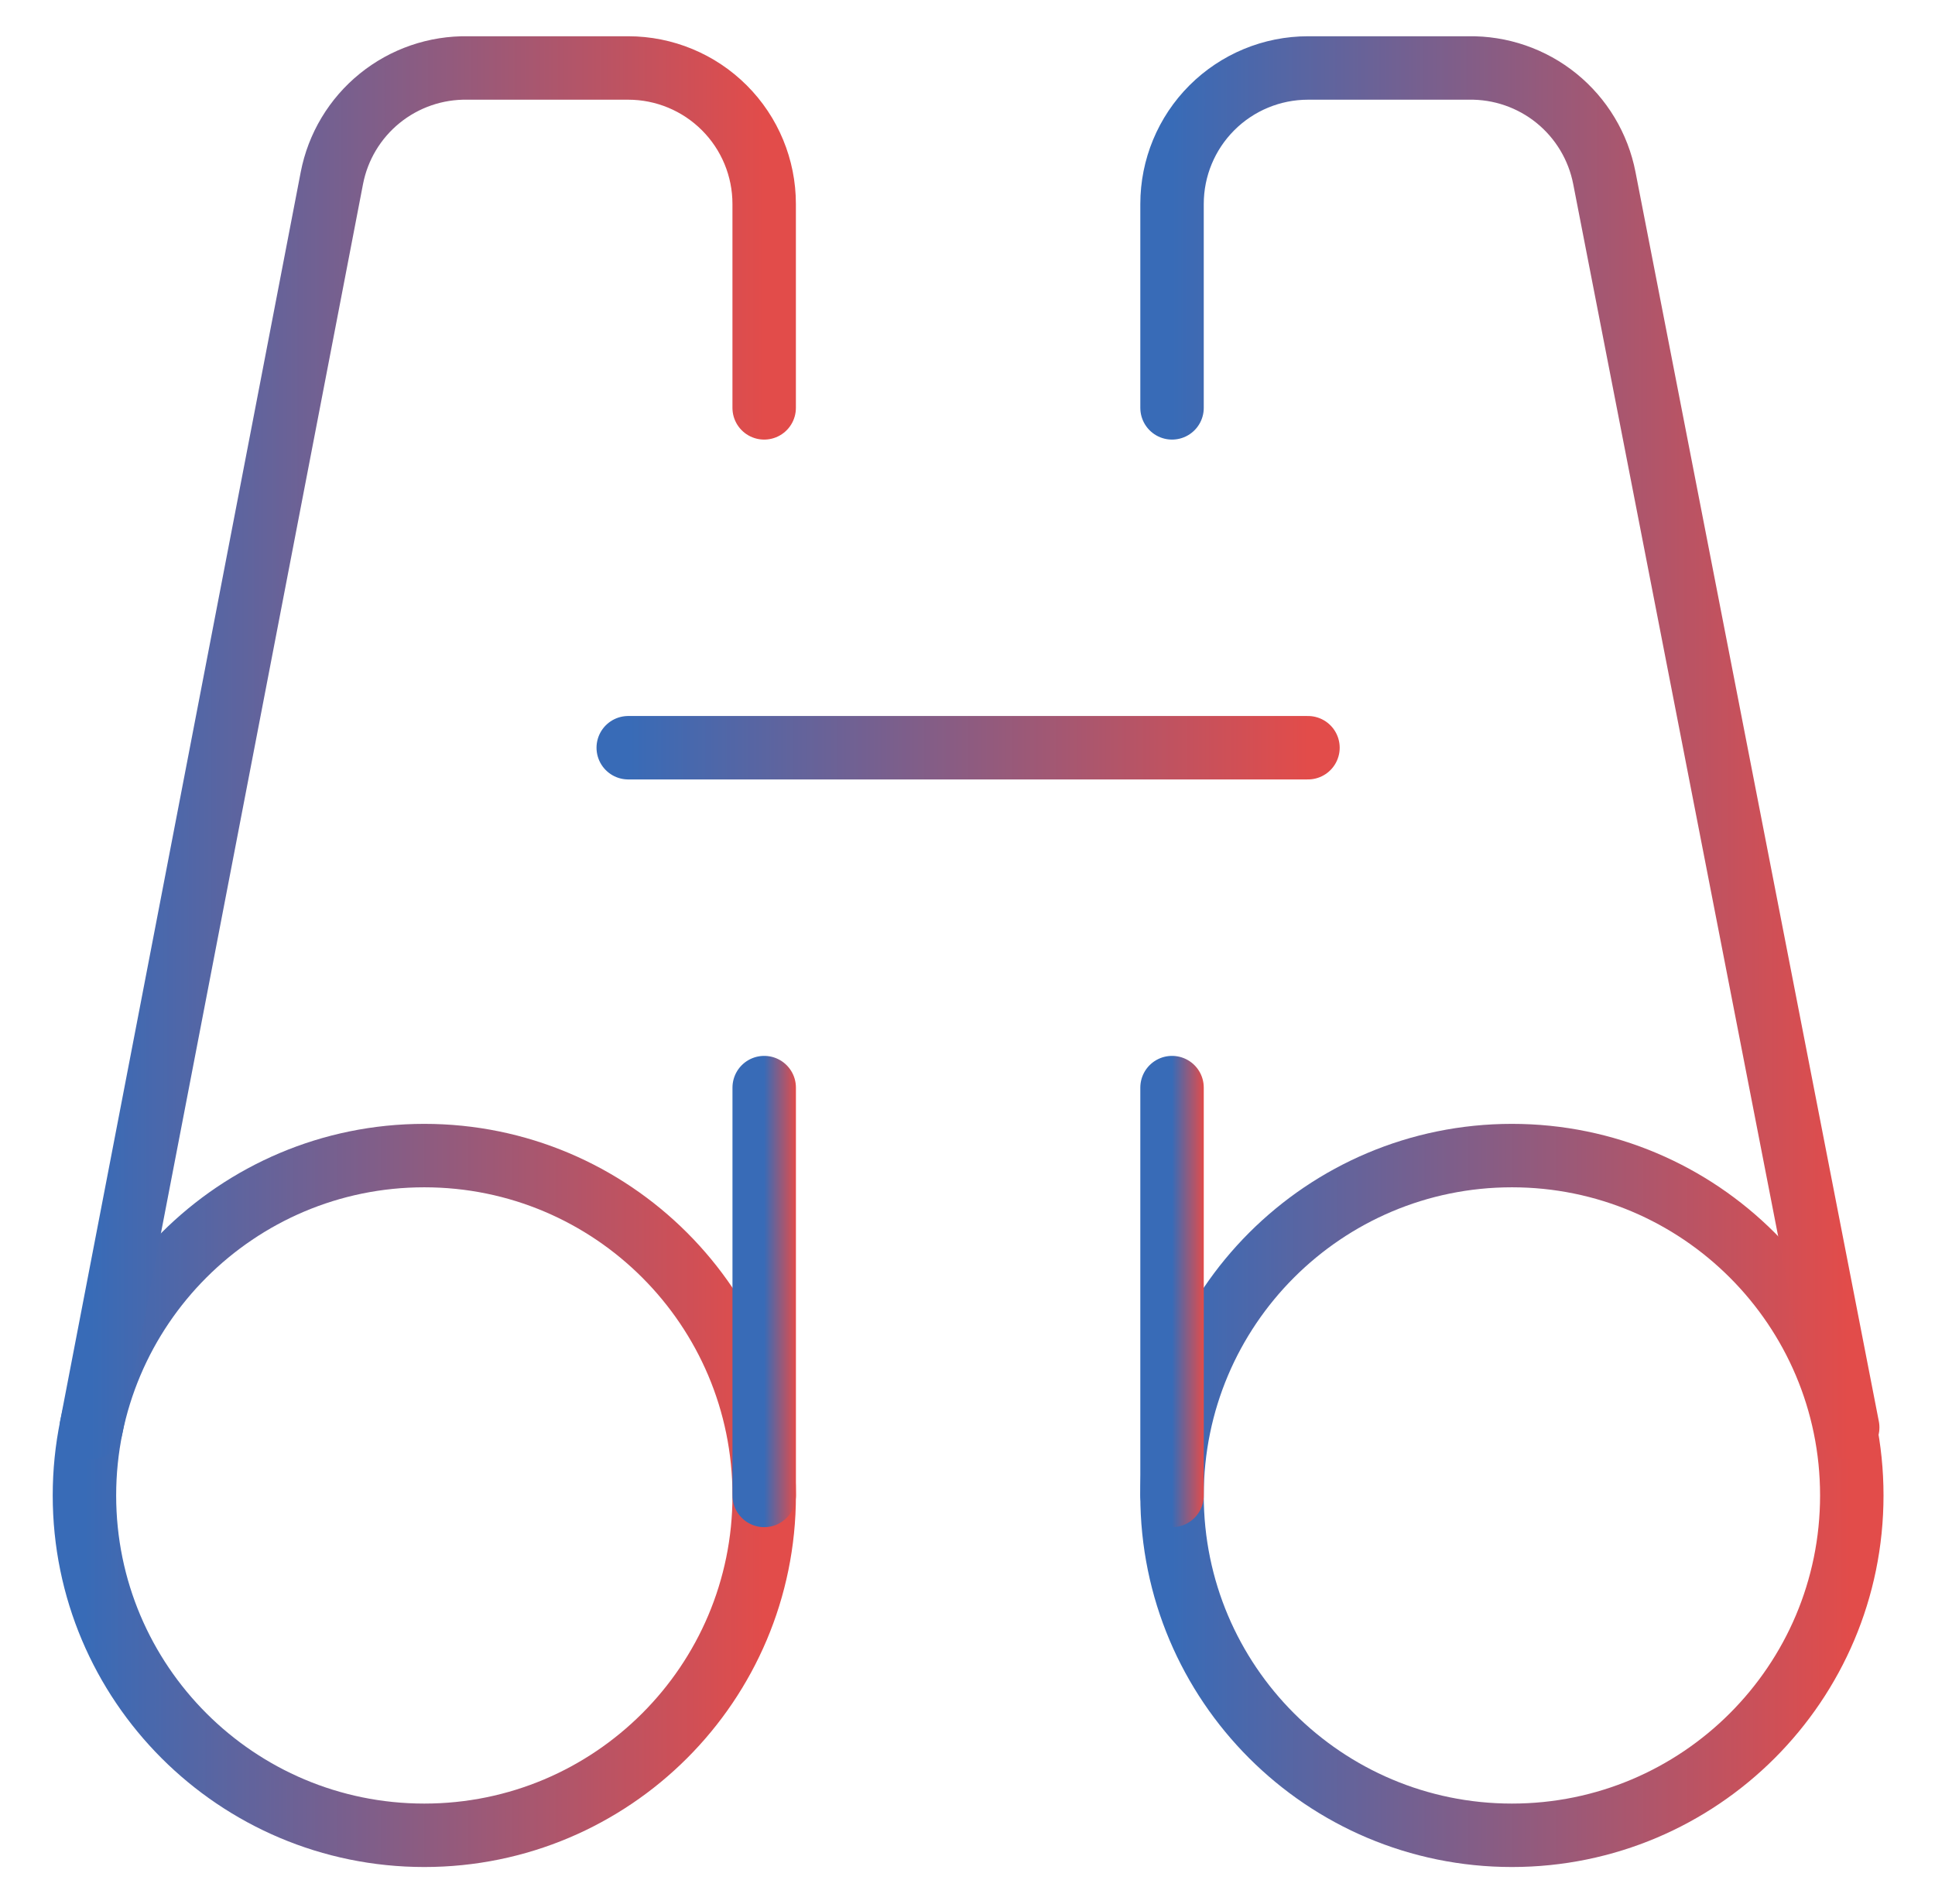
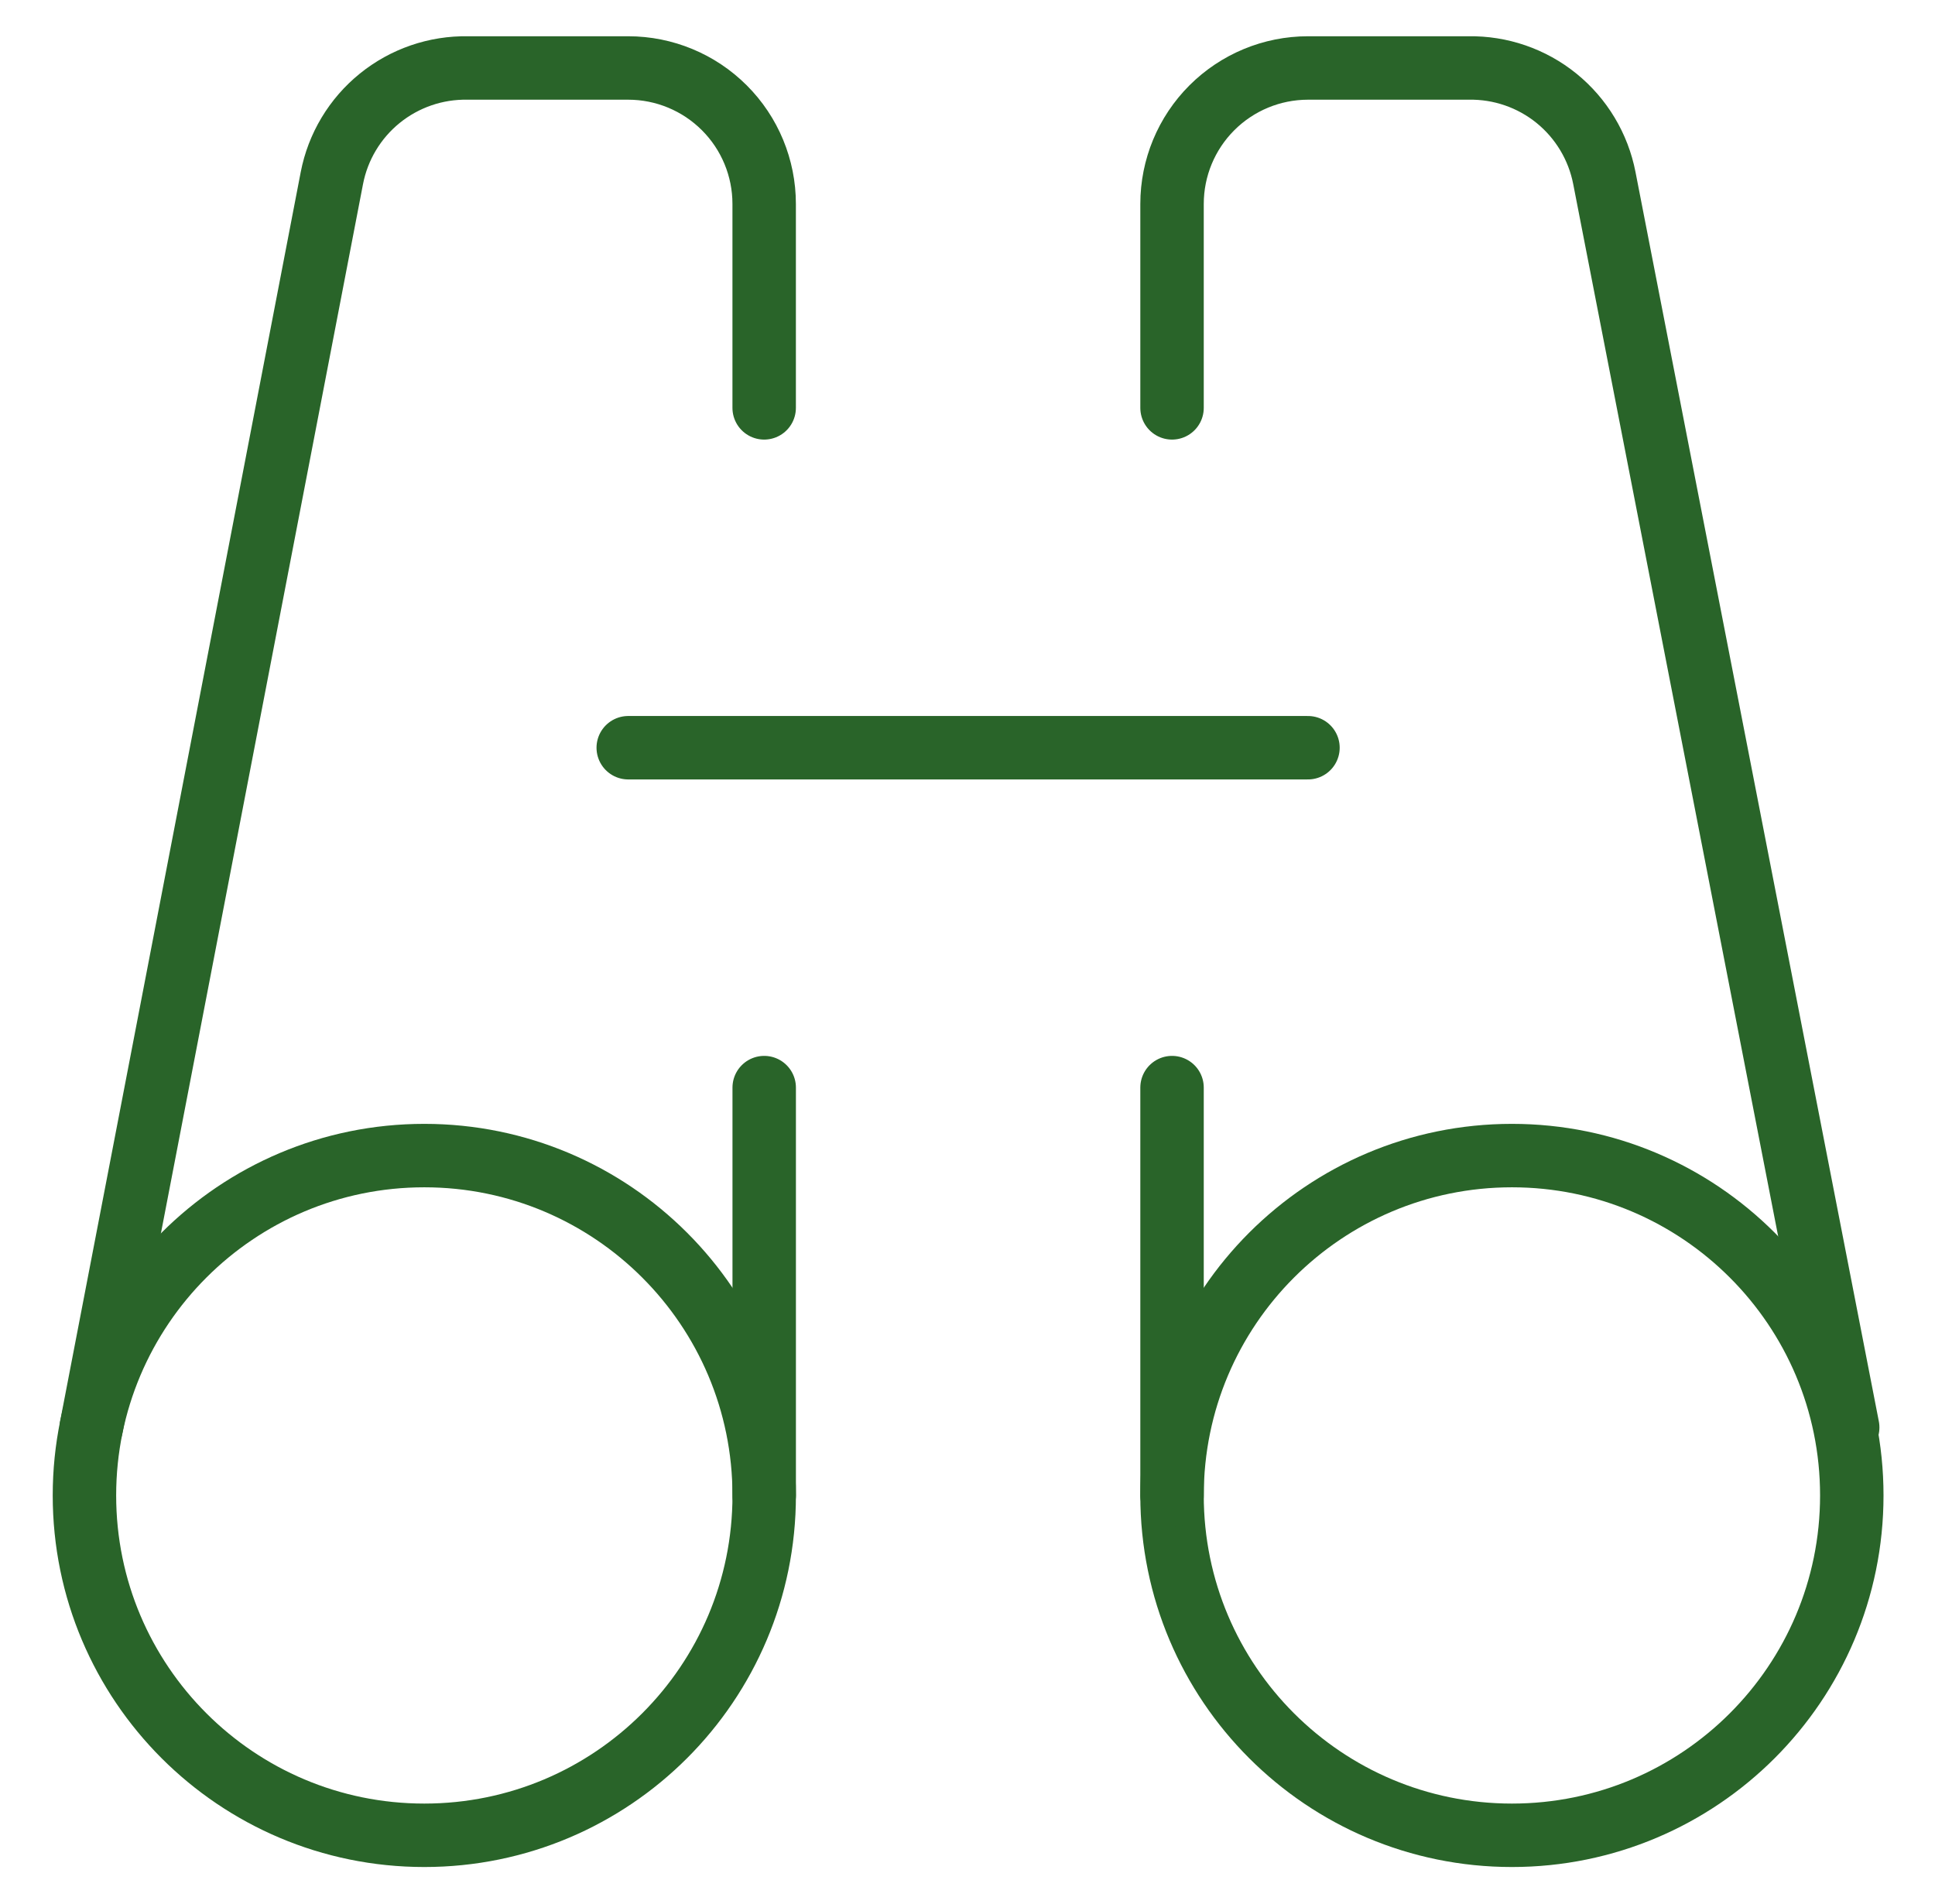
<svg xmlns="http://www.w3.org/2000/svg" width="61" height="60" viewBox="0 0 61 60" fill="none">
-   <path d="M13.376 57.858C19.294 57.858 24.091 53.061 24.091 47.144C24.091 41.227 19.294 36.43 13.376 36.43C7.459 36.43 2.662 41.227 2.662 47.144C2.662 53.061 7.459 57.858 13.376 57.858Z" stroke="url(#paint0_linear_574_687)" stroke-width="2" stroke-linecap="round" stroke-linejoin="round" />
-   <path d="M24.09 12.858V6.429C24.09 5.292 23.639 4.202 22.835 3.399C22.031 2.595 20.941 2.143 19.805 2.143H14.747C13.739 2.125 12.756 2.463 11.972 3.098C11.188 3.733 10.653 4.624 10.462 5.615L2.876 45" stroke="url(#paint1_linear_574_687)" stroke-width="2" stroke-linecap="round" stroke-linejoin="round" />
-   <path d="M19.805 23.572H41.233" stroke="url(#paint2_linear_574_687)" stroke-width="2" stroke-linecap="round" stroke-linejoin="round" />
-   <path d="M24.091 34.287V47.144" stroke="url(#paint3_linear_574_687)" stroke-width="2" stroke-linecap="round" stroke-linejoin="round" />
-   <path d="M47.663 57.858C53.58 57.858 58.377 53.061 58.377 47.144C58.377 41.227 53.58 36.43 47.663 36.43C41.745 36.43 36.948 41.227 36.948 47.144C36.948 53.061 41.745 57.858 47.663 57.858Z" stroke="url(#paint4_linear_574_687)" stroke-width="2" stroke-linecap="round" stroke-linejoin="round" />
-   <path d="M36.948 12.858V6.429C36.948 5.292 37.4 4.202 38.203 3.399C39.007 2.595 40.097 2.143 41.234 2.143H46.291C47.3 2.125 48.283 2.463 49.067 3.098C49.85 3.733 50.385 4.624 50.577 5.615L58.248 45" stroke="url(#paint5_linear_574_687)" stroke-width="2" stroke-linecap="round" stroke-linejoin="round" />
-   <path d="M36.948 34.287V47.144" stroke="url(#paint6_linear_574_687)" stroke-width="2" stroke-linecap="round" stroke-linejoin="round" />
+   <path d="M13.376 57.858C19.294 57.858 24.091 53.061 24.091 47.144C24.091 41.227 19.294 36.43 13.376 36.43C7.459 36.43 2.662 41.227 2.662 47.144C2.662 53.061 7.459 57.858 13.376 57.858Z" stroke="rgb(41,100,41)" stroke-width="2" stroke-linecap="round" stroke-linejoin="round" />
+   <path d="M24.09 12.858V6.429C24.09 5.292 23.639 4.202 22.835 3.399C22.031 2.595 20.941 2.143 19.805 2.143H14.747C13.739 2.125 12.756 2.463 11.972 3.098C11.188 3.733 10.653 4.624 10.462 5.615L2.876 45" stroke="rgb(41,100,41)" stroke-width="2" stroke-linecap="round" stroke-linejoin="round" />
+   <path d="M19.805 23.572H41.233" stroke="rgb(41,100,41)" stroke-width="2" stroke-linecap="round" stroke-linejoin="round" />
+   <path d="M24.091 34.287V47.144" stroke="rgb(41,100,41)" stroke-width="2" stroke-linecap="round" stroke-linejoin="round" />
+   <path d="M47.663 57.858C53.58 57.858 58.377 53.061 58.377 47.144C58.377 41.227 53.58 36.43 47.663 36.43C41.745 36.43 36.948 41.227 36.948 47.144C36.948 53.061 41.745 57.858 47.663 57.858Z" stroke="rgb(41,100,41)" stroke-width="2" stroke-linecap="round" stroke-linejoin="round" />
+   <path d="M36.948 12.858V6.429C36.948 5.292 37.4 4.202 38.203 3.399C39.007 2.595 40.097 2.143 41.234 2.143H46.291C47.3 2.125 48.283 2.463 49.067 3.098C49.85 3.733 50.385 4.624 50.577 5.615L58.248 45" stroke="rgb(41,100,41)" stroke-width="2" stroke-linecap="round" stroke-linejoin="round" />
+   <path d="M36.948 34.287V47.144" stroke="rgb(41,100,41)" stroke-width="2" stroke-linecap="round" stroke-linejoin="round" />
  <defs>
    <linearGradient id="paint0_linear_574_687" x1="2.662" y1="47.144" x2="24.091" y2="47.144" gradientUnits="userSpaceOnUse">
      <stop stop-color="#386BB7" />
      <stop offset="1" stop-color="#E24C4A" />
    </linearGradient>
    <linearGradient id="paint1_linear_574_687" x1="2.876" y1="23.572" x2="24.09" y2="23.572" gradientUnits="userSpaceOnUse">
      <stop stop-color="#386BB7" />
      <stop offset="1" stop-color="#E24C4A" />
    </linearGradient>
    <linearGradient id="paint2_linear_574_687" x1="19.805" y1="24.072" x2="41.233" y2="24.072" gradientUnits="userSpaceOnUse">
      <stop stop-color="#386BB7" />
      <stop offset="1" stop-color="#E24C4A" />
    </linearGradient>
    <linearGradient id="paint3_linear_574_687" x1="24.091" y1="40.716" x2="25.091" y2="40.716" gradientUnits="userSpaceOnUse">
      <stop stop-color="#386BB7" />
      <stop offset="1" stop-color="#E24C4A" />
    </linearGradient>
    <linearGradient id="paint4_linear_574_687" x1="36.948" y1="47.144" x2="58.377" y2="47.144" gradientUnits="userSpaceOnUse">
      <stop stop-color="#386BB7" />
      <stop offset="1" stop-color="#E24C4A" />
    </linearGradient>
    <linearGradient id="paint5_linear_574_687" x1="36.948" y1="23.572" x2="58.248" y2="23.572" gradientUnits="userSpaceOnUse">
      <stop stop-color="#386BB7" />
      <stop offset="1" stop-color="#E24C4A" />
    </linearGradient>
    <linearGradient id="paint6_linear_574_687" x1="36.948" y1="40.716" x2="37.948" y2="40.716" gradientUnits="userSpaceOnUse">
      <stop stop-color="#386BB7" />
      <stop offset="1" stop-color="#E24C4A" />
    </linearGradient>
  </defs>
</svg>
